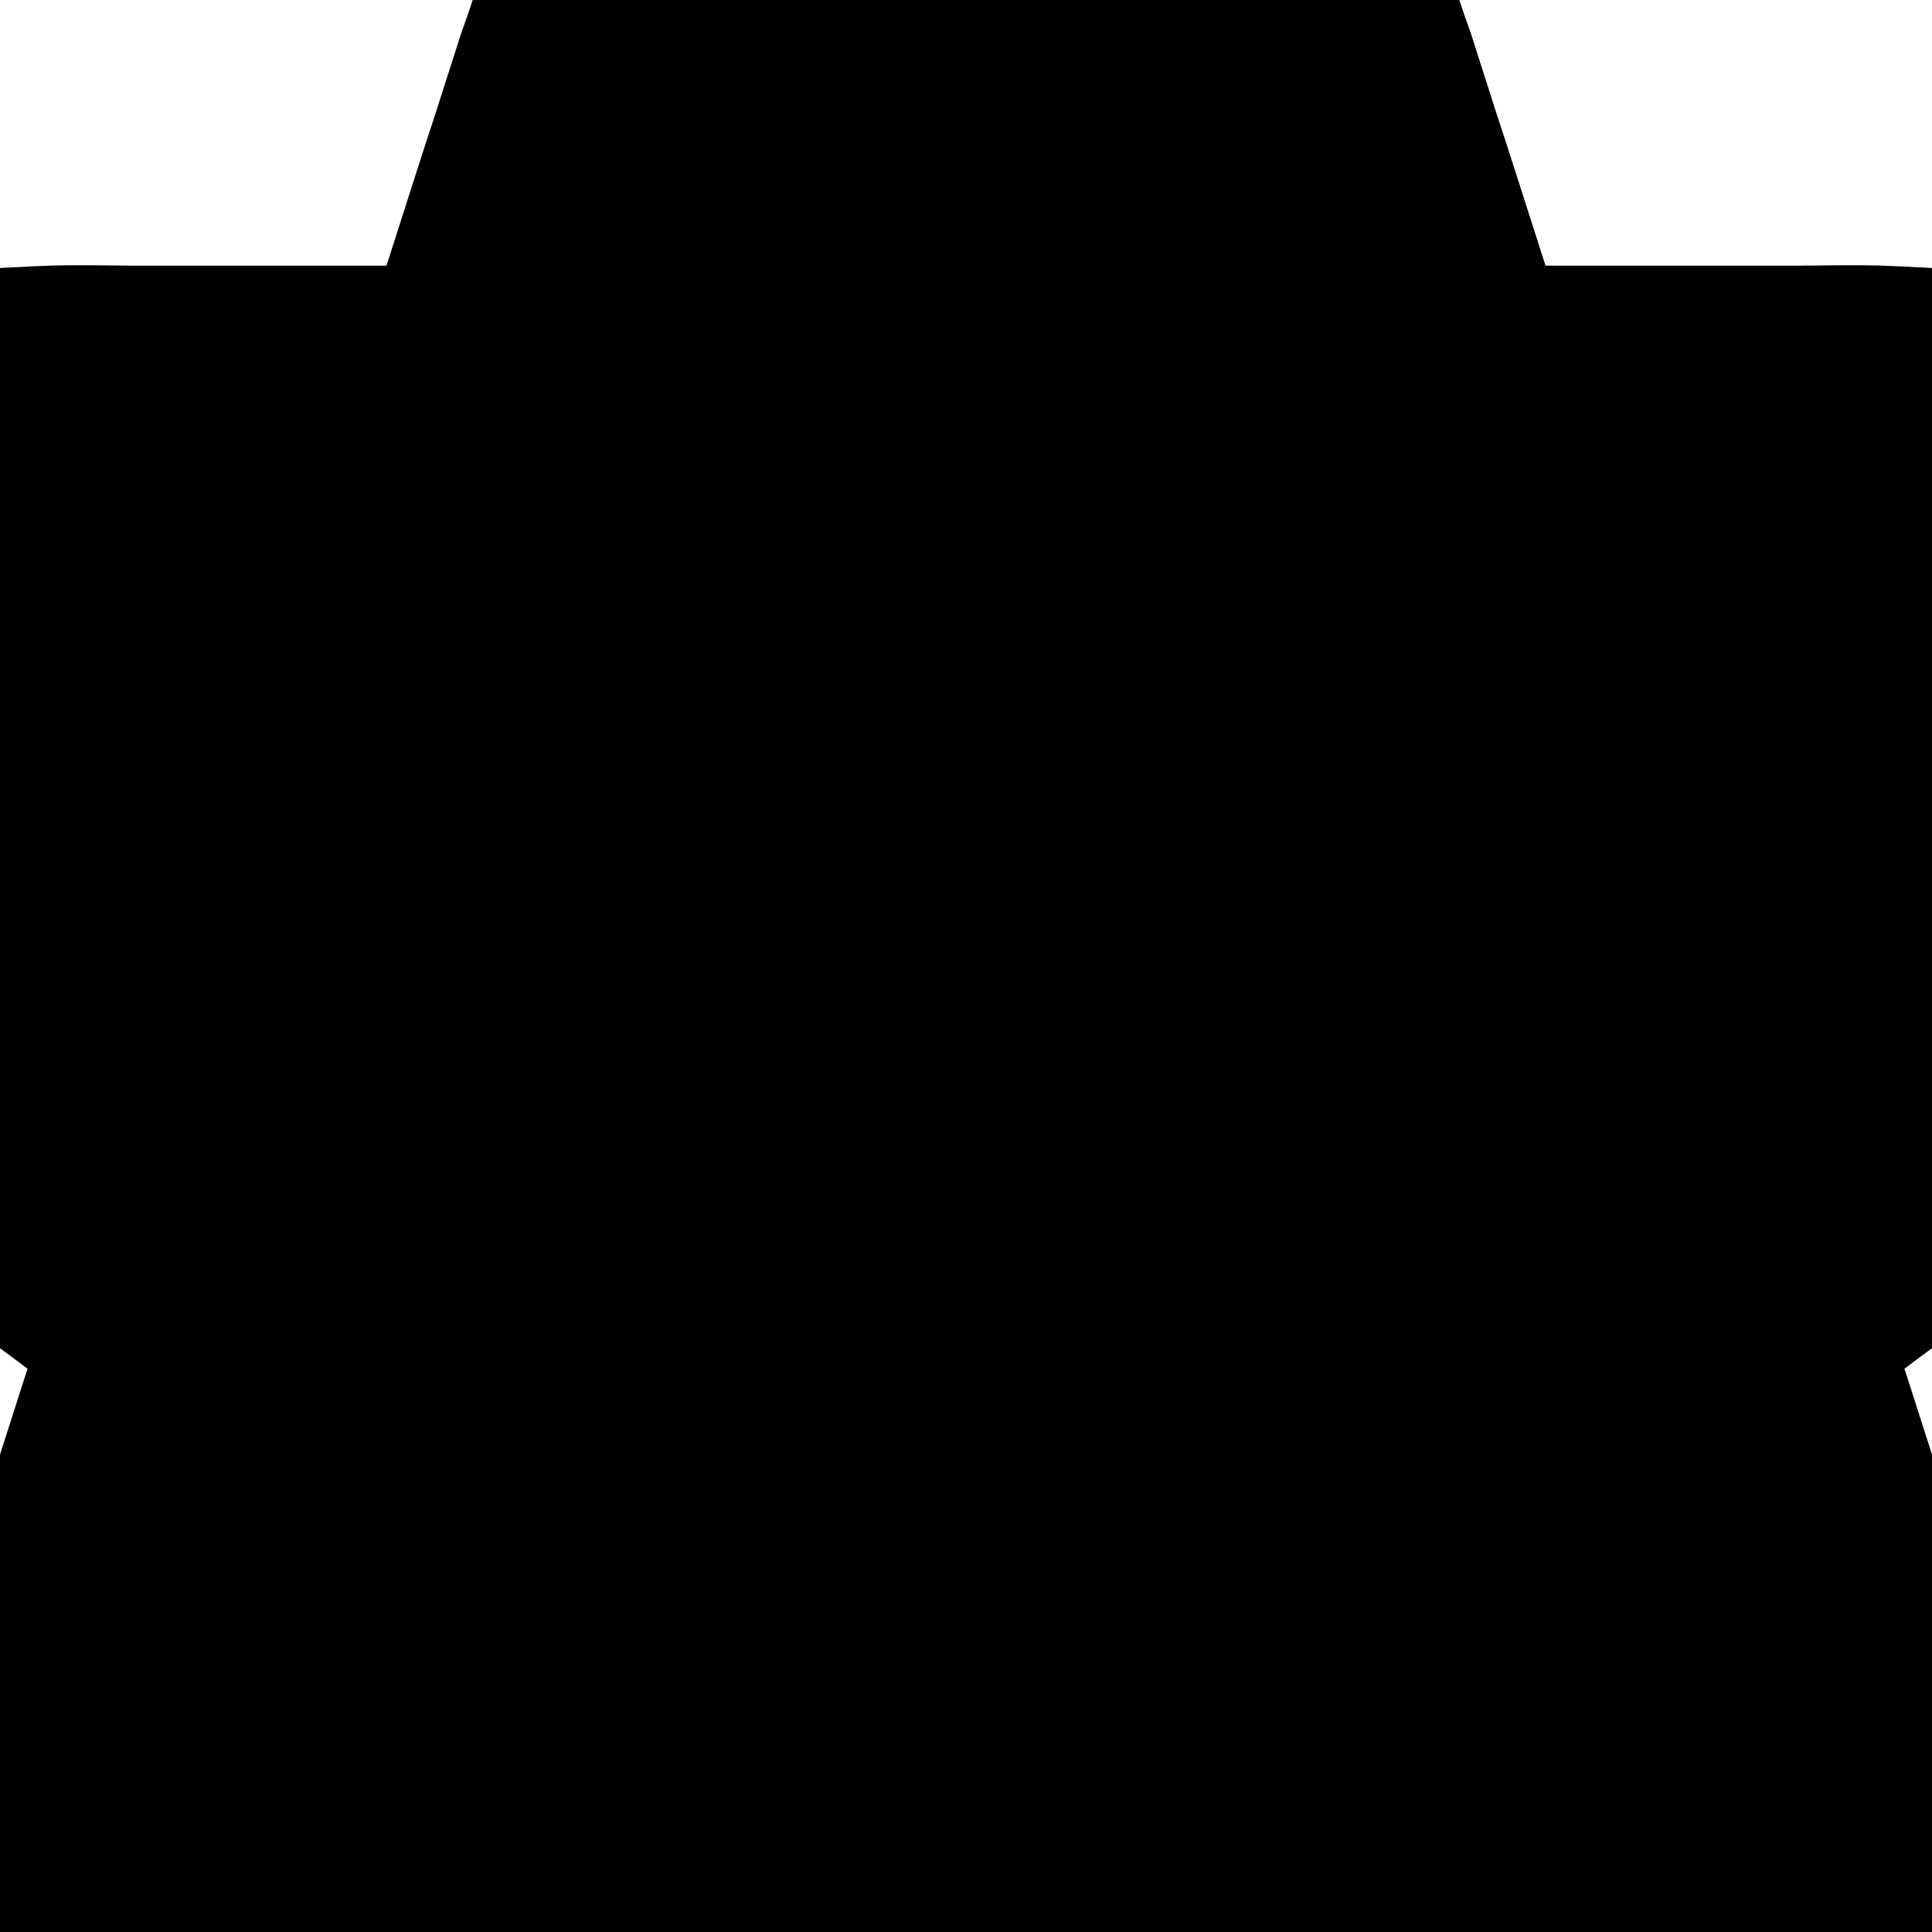
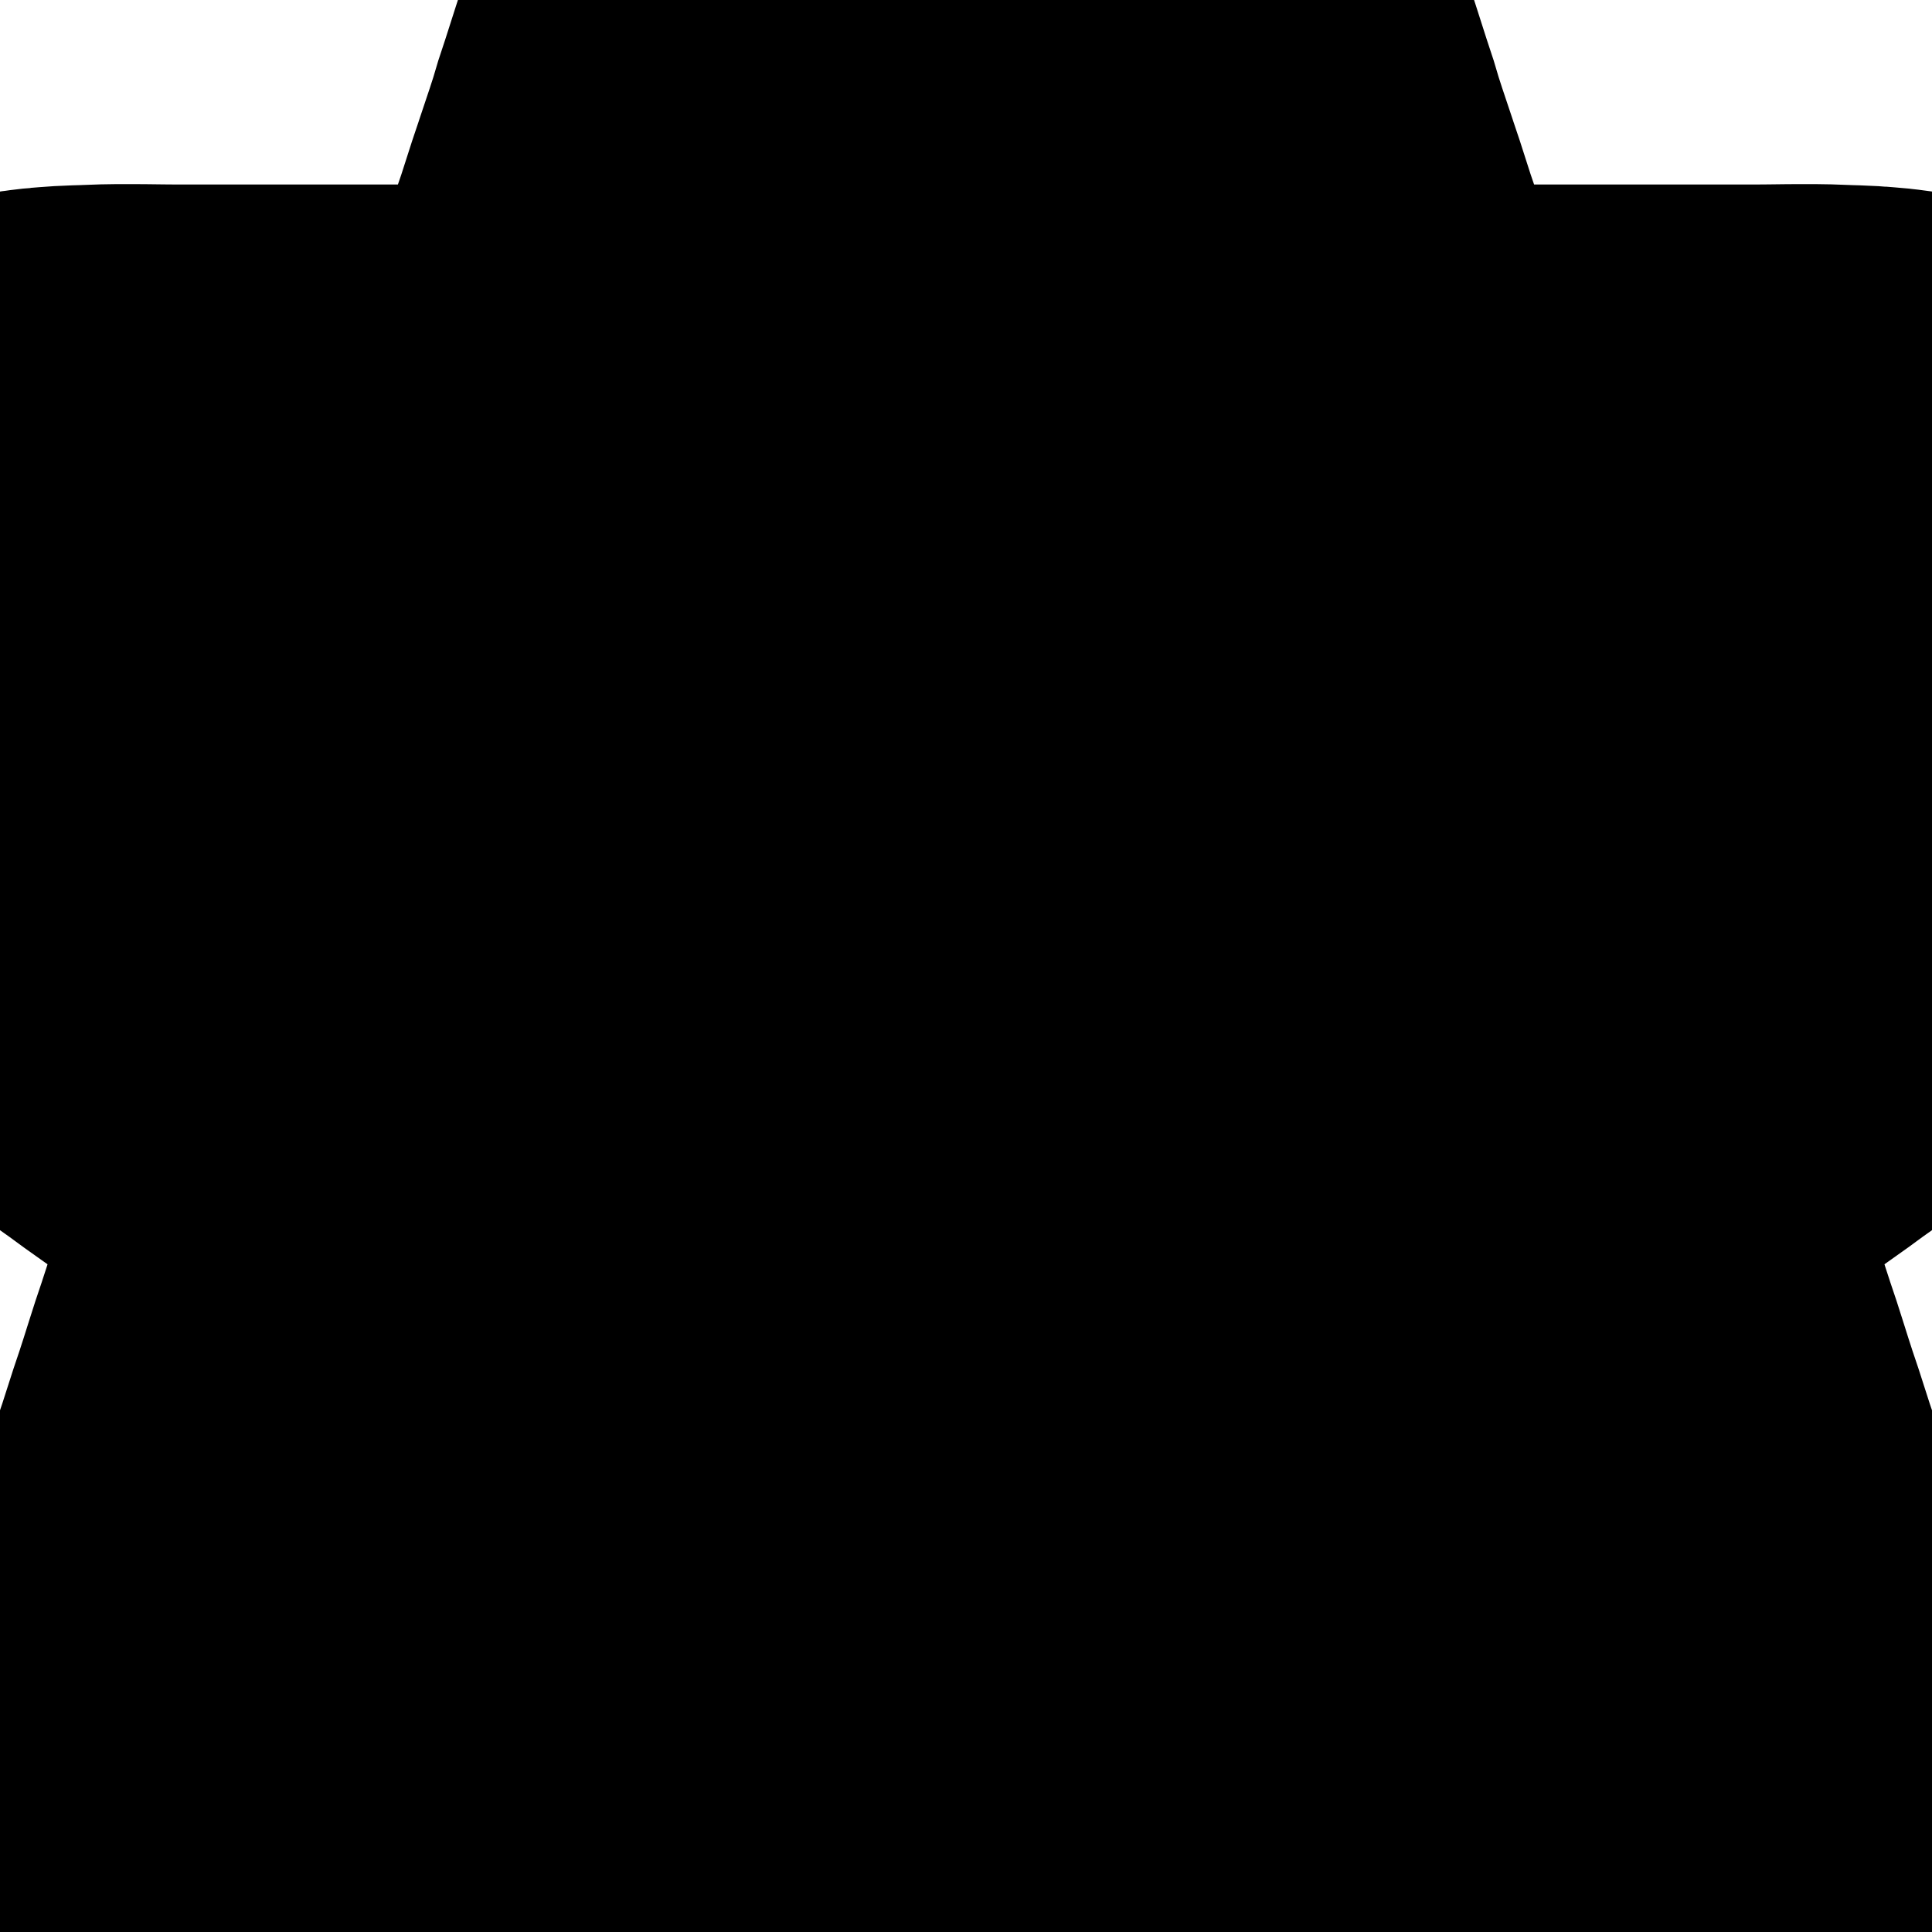
- <svg xmlns="http://www.w3.org/2000/svg" viewBox="-1 -1 2 2" data-name="Star" data-beats="8" data-ppqn="128">
-   <path d="M -0 -0.954 C 0.008 -0.954 0.016 -0.904 0.024 -0.88 C 0.032 -0.855 0.04 -0.83 0.049 -0.805 C 0.057 -0.78 0.065 -0.755 0.073 -0.73 C 0.081 -0.706 0.089 -0.681 0.097 -0.656 C 0.105 -0.631 0.113 -0.606 0.121 -0.581 C 0.129 -0.556 0.137 -0.531 0.145 -0.507 C 0.153 -0.482 0.162 -0.457 0.17 -0.432 C 0.178 -0.407 0.186 -0.382 0.194 -0.357 C 0.202 -0.333 0.21 -0.308 0.218 -0.283 C 0.226 -0.258 0.234 -0.233 0.242 -0.208 C 0.25 -0.183 0.259 -0.159 0.267 -0.134 C 0.275 -0.109 0.283 -0.084 0.291 -0.059 C 0.299 -0.034 0.307 -0.009 0.315 0.015 C 0.323 0.04 0.331 0.065 0.339 0.09 C 0.347 0.115 0.355 0.14 0.363 0.165 C 0.372 0.19 0.38 0.214 0.388 0.239 C 0.396 0.264 0.404 0.289 0.412 0.314 C 0.42 0.339 0.428 0.364 0.436 0.389 C 0.444 0.413 0.452 0.438 0.461 0.463 C 0.469 0.488 0.477 0.513 0.485 0.538 C 0.493 0.562 0.501 0.587 0.509 0.612 C 0.517 0.637 0.525 0.662 0.533 0.687 C 0.541 0.712 0.549 0.737 0.557 0.761 C 0.566 0.786 0.574 0.811 0.582 0.836 C 0.59 0.861 0.604 0.894 0.606 0.911 C 0.608 0.927 0.608 0.94 0.595 0.937 C 0.583 0.934 0.553 0.906 0.532 0.891 C 0.51 0.875 0.489 0.86 0.468 0.845 C 0.447 0.829 0.426 0.814 0.405 0.799 C 0.384 0.783 0.362 0.768 0.341 0.752 C 0.32 0.737 0.299 0.722 0.278 0.706 C 0.257 0.691 0.235 0.676 0.214 0.66 C 0.193 0.645 0.172 0.63 0.151 0.614 C 0.13 0.599 0.109 0.584 0.087 0.568 C 0.066 0.553 0.045 0.537 0.024 0.522 C 0.003 0.507 -0.018 0.491 -0.039 0.476 C -0.061 0.461 -0.082 0.445 -0.103 0.43 C -0.124 0.414 -0.145 0.399 -0.166 0.384 C -0.188 0.368 -0.209 0.353 -0.23 0.338 C -0.251 0.322 -0.272 0.307 -0.293 0.291 C -0.314 0.276 -0.336 0.261 -0.357 0.245 C -0.378 0.23 -0.399 0.215 -0.42 0.199 C -0.441 0.184 -0.463 0.169 -0.484 0.153 C -0.505 0.138 -0.526 0.122 -0.547 0.107 C -0.568 0.092 -0.589 0.076 -0.611 0.061 C -0.632 0.046 -0.653 0.03 -0.674 0.015 C -0.695 -0.001 -0.716 -0.016 -0.737 -0.031 C -0.759 -0.047 -0.78 -0.062 -0.801 -0.077 C -0.822 -0.093 -0.843 -0.108 -0.864 -0.123 C -0.885 -0.139 -0.907 -0.154 -0.928 -0.17 C -0.949 -0.185 -0.989 -0.206 -0.991 -0.216 C -0.994 -0.225 -0.963 -0.223 -0.941 -0.225 C -0.92 -0.226 -0.889 -0.225 -0.863 -0.225 C -0.837 -0.225 -0.81 -0.225 -0.784 -0.225 C -0.758 -0.225 -0.732 -0.225 -0.706 -0.225 C -0.68 -0.225 -0.654 -0.225 -0.627 -0.225 C -0.601 -0.225 -0.575 -0.225 -0.549 -0.225 C -0.523 -0.225 -0.497 -0.225 -0.471 -0.225 C -0.444 -0.225 -0.418 -0.225 -0.392 -0.225 C -0.366 -0.225 -0.34 -0.225 -0.314 -0.225 C -0.288 -0.225 -0.261 -0.225 -0.235 -0.225 C -0.209 -0.225 -0.183 -0.225 -0.157 -0.225 C -0.131 -0.225 -0.105 -0.225 -0.078 -0.225 C -0.052 -0.225 -0.026 -0.225 -0 -0.225 C 0.026 -0.225 0.052 -0.225 0.078 -0.225 C 0.105 -0.225 0.131 -0.225 0.157 -0.225 C 0.183 -0.225 0.209 -0.225 0.235 -0.225 C 0.261 -0.225 0.288 -0.225 0.314 -0.225 C 0.34 -0.225 0.366 -0.225 0.392 -0.225 C 0.418 -0.225 0.444 -0.225 0.471 -0.225 C 0.497 -0.225 0.523 -0.225 0.549 -0.225 C 0.575 -0.225 0.601 -0.225 0.627 -0.225 C 0.654 -0.225 0.68 -0.225 0.706 -0.225 C 0.732 -0.225 0.758 -0.225 0.784 -0.225 C 0.81 -0.225 0.837 -0.225 0.863 -0.225 C 0.889 -0.225 0.92 -0.226 0.941 -0.225 C 0.963 -0.223 0.994 -0.225 0.991 -0.216 C 0.989 -0.206 0.949 -0.185 0.928 -0.17 C 0.907 -0.154 0.885 -0.139 0.864 -0.123 C 0.843 -0.108 0.822 -0.093 0.801 -0.077 C 0.78 -0.062 0.759 -0.047 0.737 -0.031 C 0.716 -0.016 0.695 -0.001 0.674 0.015 C 0.653 0.03 0.632 0.046 0.611 0.061 C 0.589 0.076 0.568 0.092 0.547 0.107 C 0.526 0.122 0.505 0.138 0.484 0.153 C 0.463 0.169 0.441 0.184 0.42 0.199 C 0.399 0.215 0.378 0.23 0.357 0.245 C 0.336 0.261 0.314 0.276 0.293 0.291 C 0.272 0.307 0.251 0.322 0.23 0.338 C 0.209 0.353 0.188 0.368 0.166 0.384 C 0.145 0.399 0.124 0.414 0.103 0.43 C 0.082 0.445 0.061 0.461 0.039 0.476 C 0.018 0.491 -0.003 0.507 -0.024 0.522 C -0.045 0.537 -0.066 0.553 -0.087 0.568 C -0.109 0.584 -0.13 0.599 -0.151 0.614 C -0.172 0.63 -0.193 0.645 -0.214 0.66 C -0.235 0.676 -0.257 0.691 -0.278 0.706 C -0.299 0.722 -0.32 0.737 -0.341 0.752 C -0.362 0.768 -0.384 0.783 -0.405 0.799 C -0.426 0.814 -0.447 0.829 -0.468 0.845 C -0.489 0.86 -0.51 0.875 -0.532 0.891 C -0.553 0.906 -0.583 0.934 -0.595 0.937 C -0.608 0.94 -0.608 0.927 -0.606 0.911 C -0.604 0.894 -0.59 0.861 -0.582 0.836 C -0.574 0.811 -0.566 0.786 -0.557 0.761 C -0.549 0.737 -0.541 0.712 -0.533 0.687 C -0.525 0.662 -0.517 0.637 -0.509 0.612 C -0.501 0.587 -0.493 0.562 -0.485 0.538 C -0.477 0.513 -0.469 0.488 -0.461 0.463 C -0.452 0.438 -0.444 0.413 -0.436 0.389 C -0.428 0.364 -0.42 0.339 -0.412 0.314 C -0.404 0.289 -0.396 0.264 -0.388 0.239 C -0.38 0.214 -0.372 0.19 -0.363 0.165 C -0.355 0.14 -0.347 0.115 -0.339 0.09 C -0.331 0.065 -0.323 0.04 -0.315 0.015 C -0.307 -0.009 -0.299 -0.034 -0.291 -0.059 C -0.283 -0.084 -0.275 -0.109 -0.267 -0.134 C -0.259 -0.159 -0.25 -0.183 -0.242 -0.208 C -0.234 -0.233 -0.226 -0.258 -0.218 -0.283 C -0.21 -0.308 -0.202 -0.333 -0.194 -0.357 C -0.186 -0.382 -0.178 -0.407 -0.17 -0.432 C -0.162 -0.457 -0.153 -0.482 -0.145 -0.507 C -0.137 -0.531 -0.129 -0.556 -0.121 -0.581 C -0.113 -0.606 -0.105 -0.631 -0.097 -0.656 C -0.089 -0.681 -0.081 -0.706 -0.073 -0.73 C -0.065 -0.755 -0.057 -0.78 -0.049 -0.805 C -0.04 -0.83 -0.032 -0.855 -0.024 -0.88 C -0.016 -0.904 -0.008 -0.954 -0 -0.954" fill="none" stroke="black" />
+ <svg xmlns="http://www.w3.org/2000/svg" viewBox="-1 -1 2 2" data-name="Star" data-beats="8" data-direction="fwd" data-end-action="loop" data-act-mode="one-shot" data-rotate="0.0" data-spin="0" data-reach-lfo="0" data-env-attack="2" data-env-decay="3" data-env-max="1.0" data-reach="0.5" data-mirror-south="0" data-clip-top="0.0" data-clip-bottom="0.0" data-flat="0" data-flat-elevation="0.5" data-playback-bar="0" data-playback-beat="0" data-playback-tick="0" data-ppqn="128">
+   <path d="M -0 -1 C 0.008 -1 0.015 -0.953 0.023 -0.929 C 0.031 -0.906 0.038 -0.882 0.046 -0.859 C 0.054 -0.835 0.061 -0.812 0.069 -0.788 C 0.076 -0.764 0.084 -0.741 0.092 -0.717 C 0.1 -0.694 0.107 -0.67 0.115 -0.647 C 0.122 -0.623 0.13 -0.6 0.138 -0.576 C 0.145 -0.552 0.153 -0.529 0.161 -0.505 C 0.168 -0.482 0.176 -0.458 0.184 -0.435 C 0.191 -0.411 0.199 -0.388 0.207 -0.364 C 0.214 -0.341 0.222 -0.317 0.23 -0.293 C 0.237 -0.27 0.245 -0.246 0.253 -0.223 C 0.26 -0.199 0.268 -0.176 0.276 -0.152 C 0.283 -0.129 0.291 -0.105 0.298 -0.081 C 0.306 -0.058 0.314 -0.034 0.321 -0.011 C 0.329 0.013 0.337 0.036 0.344 0.06 C 0.352 0.084 0.36 0.107 0.367 0.131 C 0.375 0.154 0.383 0.178 0.39 0.201 C 0.398 0.225 0.406 0.248 0.413 0.272 C 0.421 0.295 0.429 0.319 0.436 0.343 C 0.444 0.366 0.452 0.39 0.459 0.413 C 0.467 0.437 0.474 0.46 0.482 0.484 C 0.49 0.507 0.497 0.531 0.505 0.555 C 0.513 0.578 0.52 0.602 0.528 0.625 C 0.536 0.649 0.543 0.672 0.551 0.696 C 0.559 0.72 0.572 0.751 0.574 0.767 C 0.576 0.783 0.576 0.795 0.564 0.791 C 0.552 0.788 0.524 0.762 0.504 0.748 C 0.484 0.733 0.464 0.719 0.444 0.704 C 0.423 0.69 0.403 0.675 0.383 0.66 C 0.363 0.646 0.343 0.631 0.323 0.617 C 0.303 0.602 0.283 0.588 0.263 0.573 C 0.243 0.559 0.223 0.544 0.203 0.529 C 0.183 0.515 0.163 0.5 0.143 0.486 C 0.123 0.471 0.103 0.457 0.083 0.442 C 0.063 0.428 0.043 0.413 0.023 0.399 C 0.003 0.384 -0.017 0.369 -0.037 0.355 C -0.057 0.34 -0.077 0.326 -0.098 0.311 C -0.117 0.297 -0.138 0.282 -0.158 0.268 C -0.178 0.253 -0.198 0.238 -0.218 0.224 C -0.238 0.209 -0.258 0.195 -0.278 0.18 C -0.298 0.166 -0.318 0.151 -0.338 0.136 C -0.358 0.122 -0.378 0.107 -0.398 0.093 C -0.418 0.078 -0.438 0.064 -0.458 0.049 C -0.478 0.035 -0.498 0.02 -0.518 0.005 C -0.538 -0.009 -0.558 -0.024 -0.578 -0.038 C -0.598 -0.053 -0.618 -0.067 -0.638 -0.082 C -0.658 -0.097 -0.679 -0.111 -0.699 -0.126 C -0.719 -0.14 -0.739 -0.155 -0.759 -0.169 C -0.779 -0.184 -0.799 -0.198 -0.819 -0.213 C -0.839 -0.228 -0.859 -0.242 -0.879 -0.257 C -0.899 -0.271 -0.937 -0.291 -0.939 -0.3 C -0.941 -0.309 -0.912 -0.308 -0.892 -0.309 C -0.871 -0.31 -0.842 -0.309 -0.817 -0.309 C -0.792 -0.309 -0.768 -0.309 -0.743 -0.309 C -0.718 -0.309 -0.694 -0.309 -0.669 -0.309 C -0.644 -0.309 -0.619 -0.309 -0.594 -0.309 C -0.57 -0.309 -0.545 -0.309 -0.52 -0.309 C -0.495 -0.309 -0.471 -0.309 -0.446 -0.309 C -0.421 -0.309 -0.396 -0.309 -0.371 -0.309 C -0.347 -0.309 -0.322 -0.309 -0.297 -0.309 C -0.272 -0.309 -0.248 -0.309 -0.223 -0.309 C -0.198 -0.309 -0.173 -0.309 -0.149 -0.309 C -0.124 -0.309 -0.099 -0.309 -0.074 -0.309 C -0.05 -0.309 -0.025 -0.309 0 -0.309 C 0.025 -0.309 0.05 -0.309 0.074 -0.309 C 0.099 -0.309 0.124 -0.309 0.149 -0.309 C 0.173 -0.309 0.198 -0.309 0.223 -0.309 C 0.248 -0.309 0.272 -0.309 0.297 -0.309 C 0.322 -0.309 0.347 -0.309 0.371 -0.309 C 0.396 -0.309 0.421 -0.309 0.446 -0.309 C 0.471 -0.309 0.495 -0.309 0.52 -0.309 C 0.545 -0.309 0.57 -0.309 0.594 -0.309 C 0.619 -0.309 0.644 -0.309 0.669 -0.309 C 0.694 -0.309 0.718 -0.309 0.743 -0.309 C 0.768 -0.309 0.792 -0.309 0.817 -0.309 C 0.842 -0.309 0.871 -0.31 0.892 -0.309 C 0.912 -0.308 0.941 -0.309 0.939 -0.3 C 0.937 -0.291 0.899 -0.271 0.879 -0.257 C 0.859 -0.242 0.839 -0.228 0.819 -0.213 C 0.799 -0.198 0.779 -0.184 0.759 -0.169 C 0.739 -0.155 0.719 -0.14 0.699 -0.126 C 0.679 -0.111 0.658 -0.097 0.638 -0.082 C 0.618 -0.067 0.598 -0.053 0.578 -0.038 C 0.558 -0.024 0.538 -0.009 0.518 0.005 C 0.498 0.02 0.478 0.035 0.458 0.049 C 0.438 0.064 0.418 0.078 0.398 0.093 C 0.378 0.107 0.358 0.122 0.338 0.136 C 0.318 0.151 0.298 0.166 0.278 0.18 C 0.258 0.195 0.238 0.209 0.218 0.224 C 0.198 0.238 0.178 0.253 0.158 0.268 C 0.138 0.282 0.117 0.297 0.098 0.311 C 0.077 0.326 0.057 0.34 0.037 0.355 C 0.017 0.369 -0.003 0.384 -0.023 0.399 C -0.043 0.413 -0.063 0.428 -0.083 0.442 C -0.103 0.457 -0.123 0.471 -0.143 0.486 C -0.163 0.5 -0.183 0.515 -0.203 0.529 C -0.223 0.544 -0.243 0.559 -0.263 0.573 C -0.283 0.588 -0.303 0.602 -0.323 0.617 C -0.343 0.631 -0.363 0.646 -0.383 0.66 C -0.403 0.675 -0.423 0.69 -0.444 0.704 C -0.464 0.719 -0.484 0.733 -0.504 0.748 C -0.524 0.762 -0.552 0.788 -0.564 0.791 C -0.576 0.795 -0.576 0.783 -0.574 0.767 C -0.572 0.751 -0.559 0.72 -0.551 0.696 C -0.543 0.672 -0.536 0.649 -0.528 0.625 C -0.52 0.602 -0.513 0.578 -0.505 0.555 C -0.497 0.531 -0.49 0.507 -0.482 0.484 C -0.474 0.46 -0.467 0.437 -0.459 0.413 C -0.452 0.39 -0.444 0.366 -0.436 0.343 C -0.429 0.319 -0.421 0.295 -0.413 0.272 C -0.406 0.248 -0.398 0.225 -0.39 0.201 C -0.383 0.178 -0.375 0.154 -0.367 0.131 C -0.36 0.107 -0.352 0.084 -0.344 0.06 C -0.337 0.036 -0.329 0.013 -0.321 -0.011 C -0.314 -0.034 -0.306 -0.058 -0.298 -0.081 C -0.291 -0.105 -0.283 -0.129 -0.276 -0.152 C -0.268 -0.176 -0.26 -0.199 -0.253 -0.223 C -0.245 -0.246 -0.237 -0.27 -0.23 -0.293 C -0.222 -0.317 -0.214 -0.341 -0.207 -0.364 C -0.199 -0.388 -0.191 -0.411 -0.184 -0.435 C -0.176 -0.458 -0.168 -0.482 -0.161 -0.505 C -0.153 -0.529 -0.145 -0.552 -0.138 -0.576 C -0.13 -0.6 -0.122 -0.623 -0.115 -0.647 C -0.107 -0.67 -0.1 -0.694 -0.092 -0.717 C -0.084 -0.741 -0.076 -0.764 -0.069 -0.788 C -0.061 -0.812 -0.054 -0.835 -0.046 -0.859 C -0.038 -0.882 -0.031 -0.906 -0.023 -0.929 C -0.015 -0.953 -0.008 -1 -0 -1 Z" fill="none" stroke="black" />
</svg>
